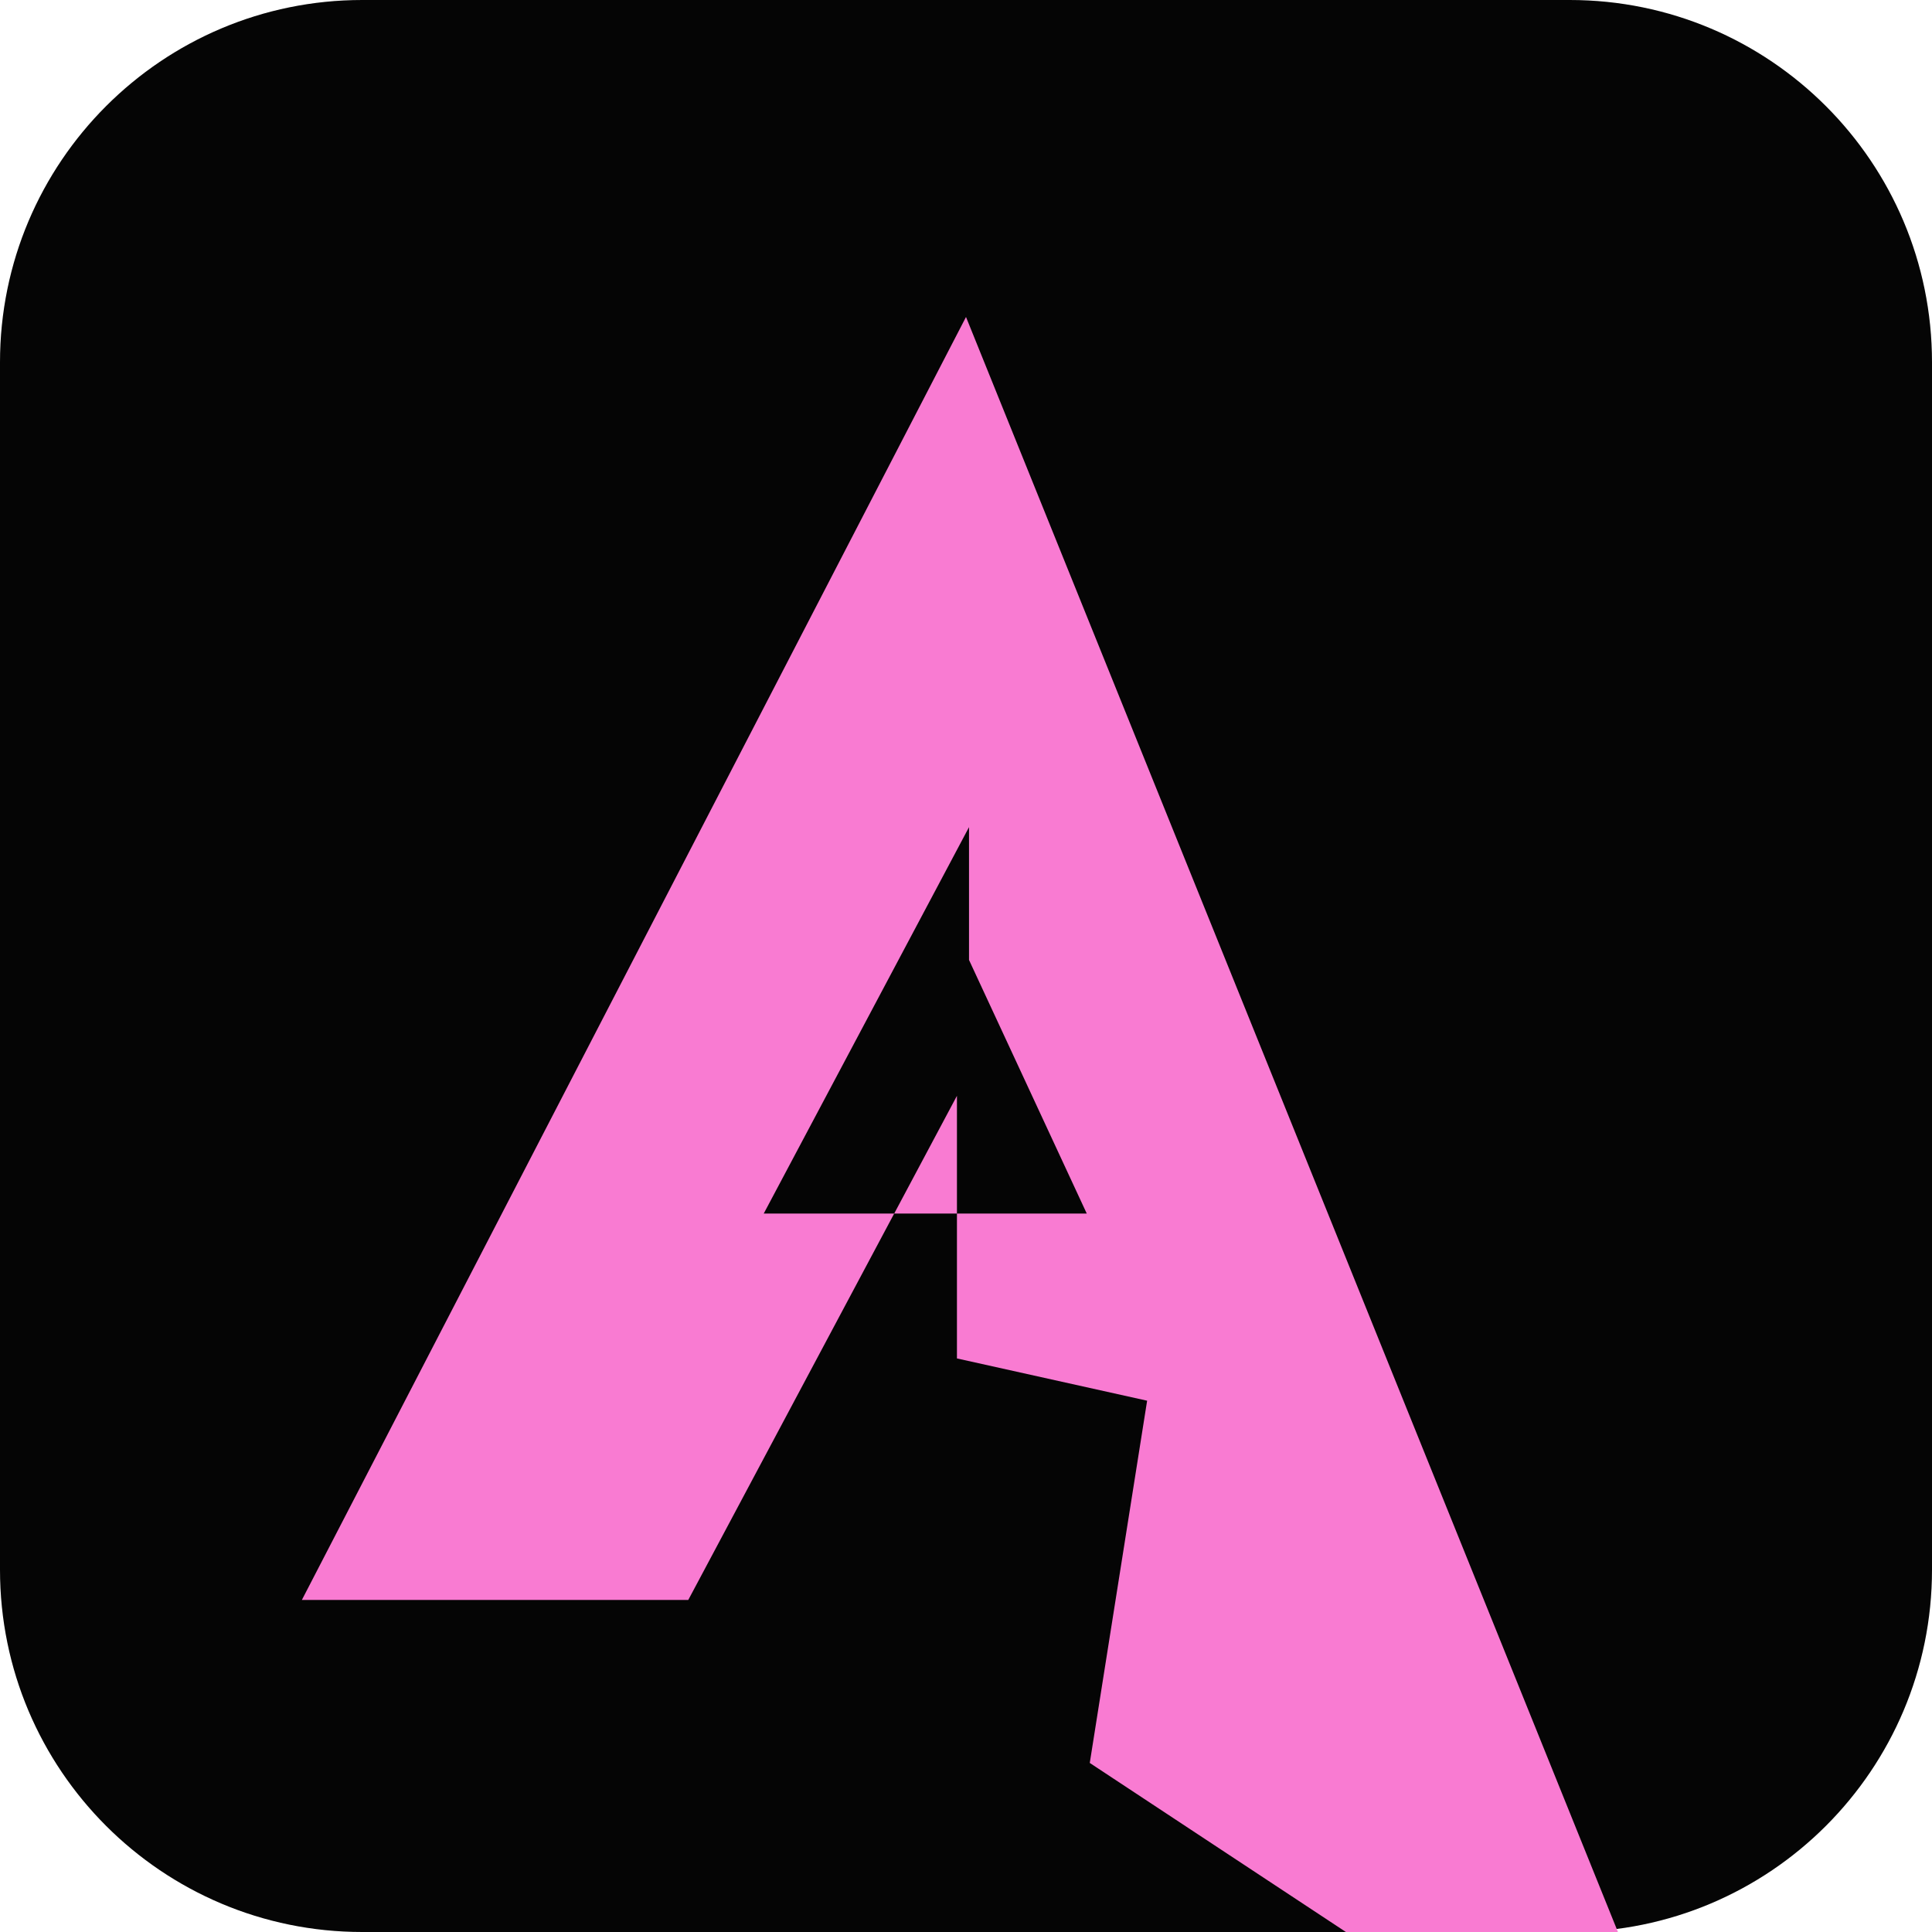
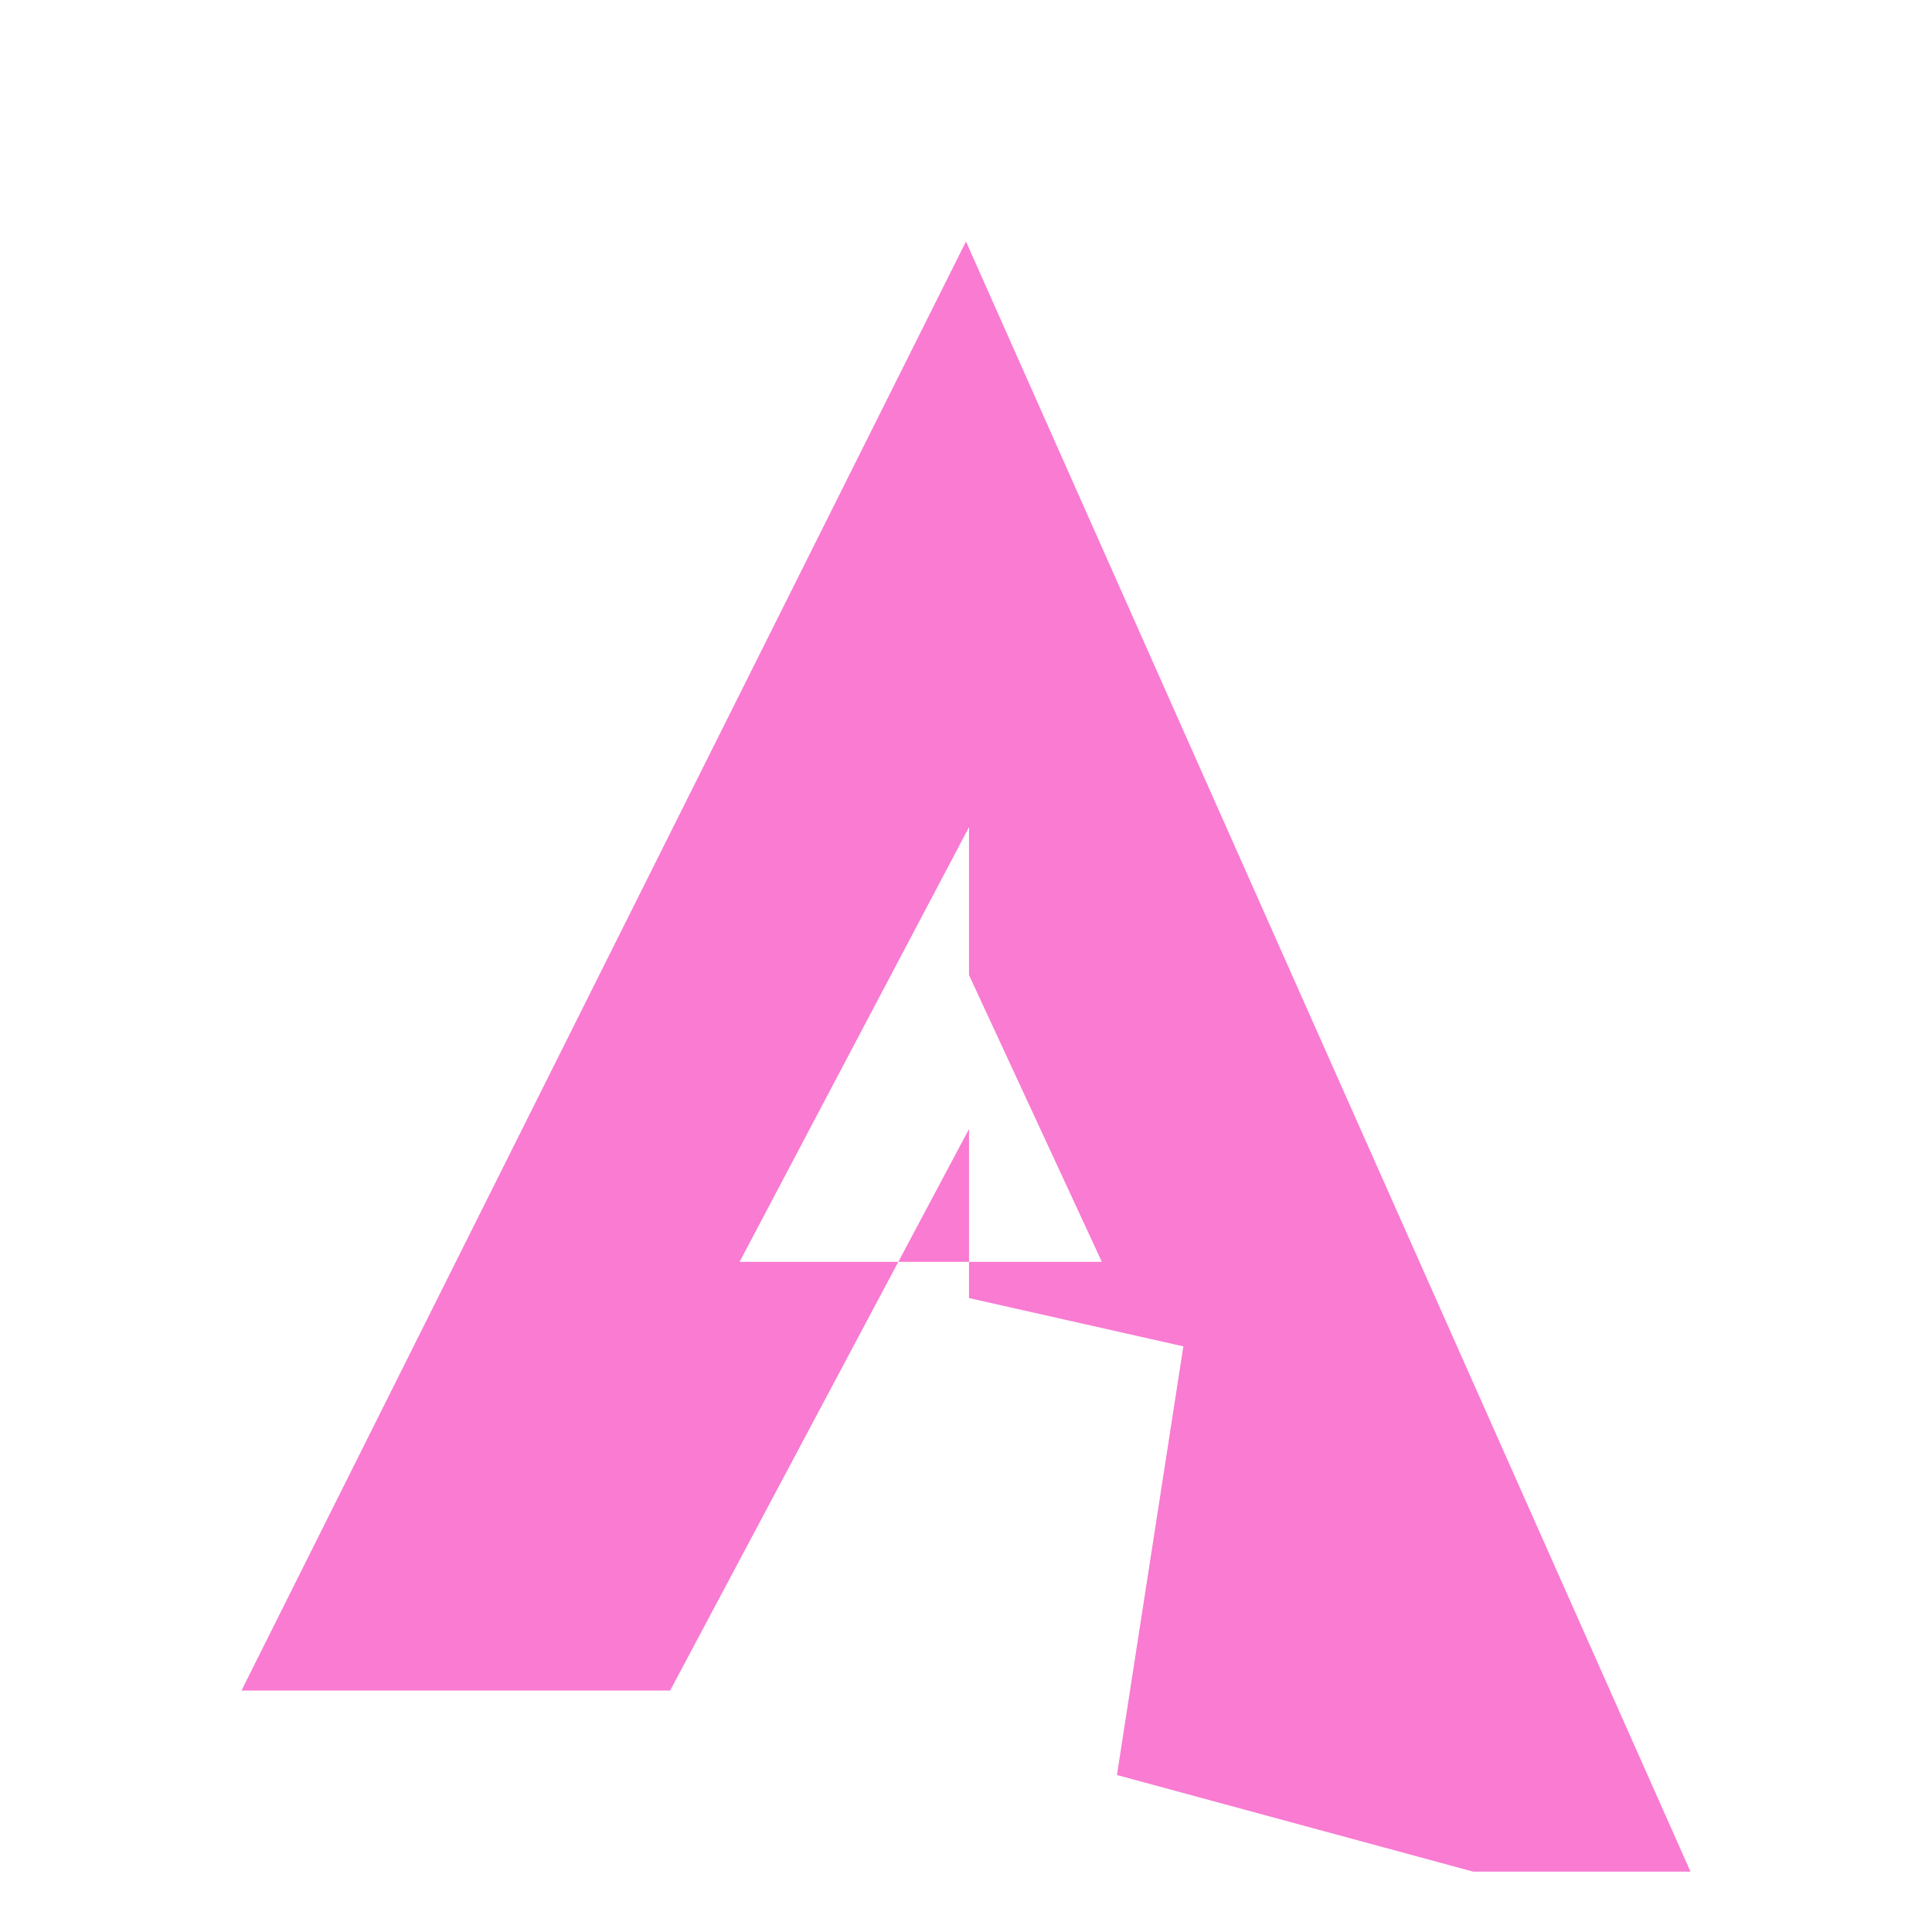
<svg xmlns="http://www.w3.org/2000/svg" viewBox="0 0 64 64" role="img" aria-labelledby="title">
-   <rect width="64" height="64" rx="12" fill="#050505" />
-   <path fill="#F97BD2" fill-rule="evenodd" d="M32 10.5 10 53h12.8l8.9-16.7V45l6.3 1.4-1.9 12 10 6.6H54L32 10.5zm.1 16.9-6.8 12.8h10.7l-3.9-8.4V27.4z" />
+   <rect width="64" height="64" fill="none" />
+   <path fill="#F97BD2" fill-rule="evenodd" d="M32 8 8 56h14.2l9.9-18.6V43l7.1 1.6-2.2 14.2L48.8 62H56L32 8Zm.1 19.4-7.6 14.4h12l-4.4-9.5V27.4Z" />
</svg>
